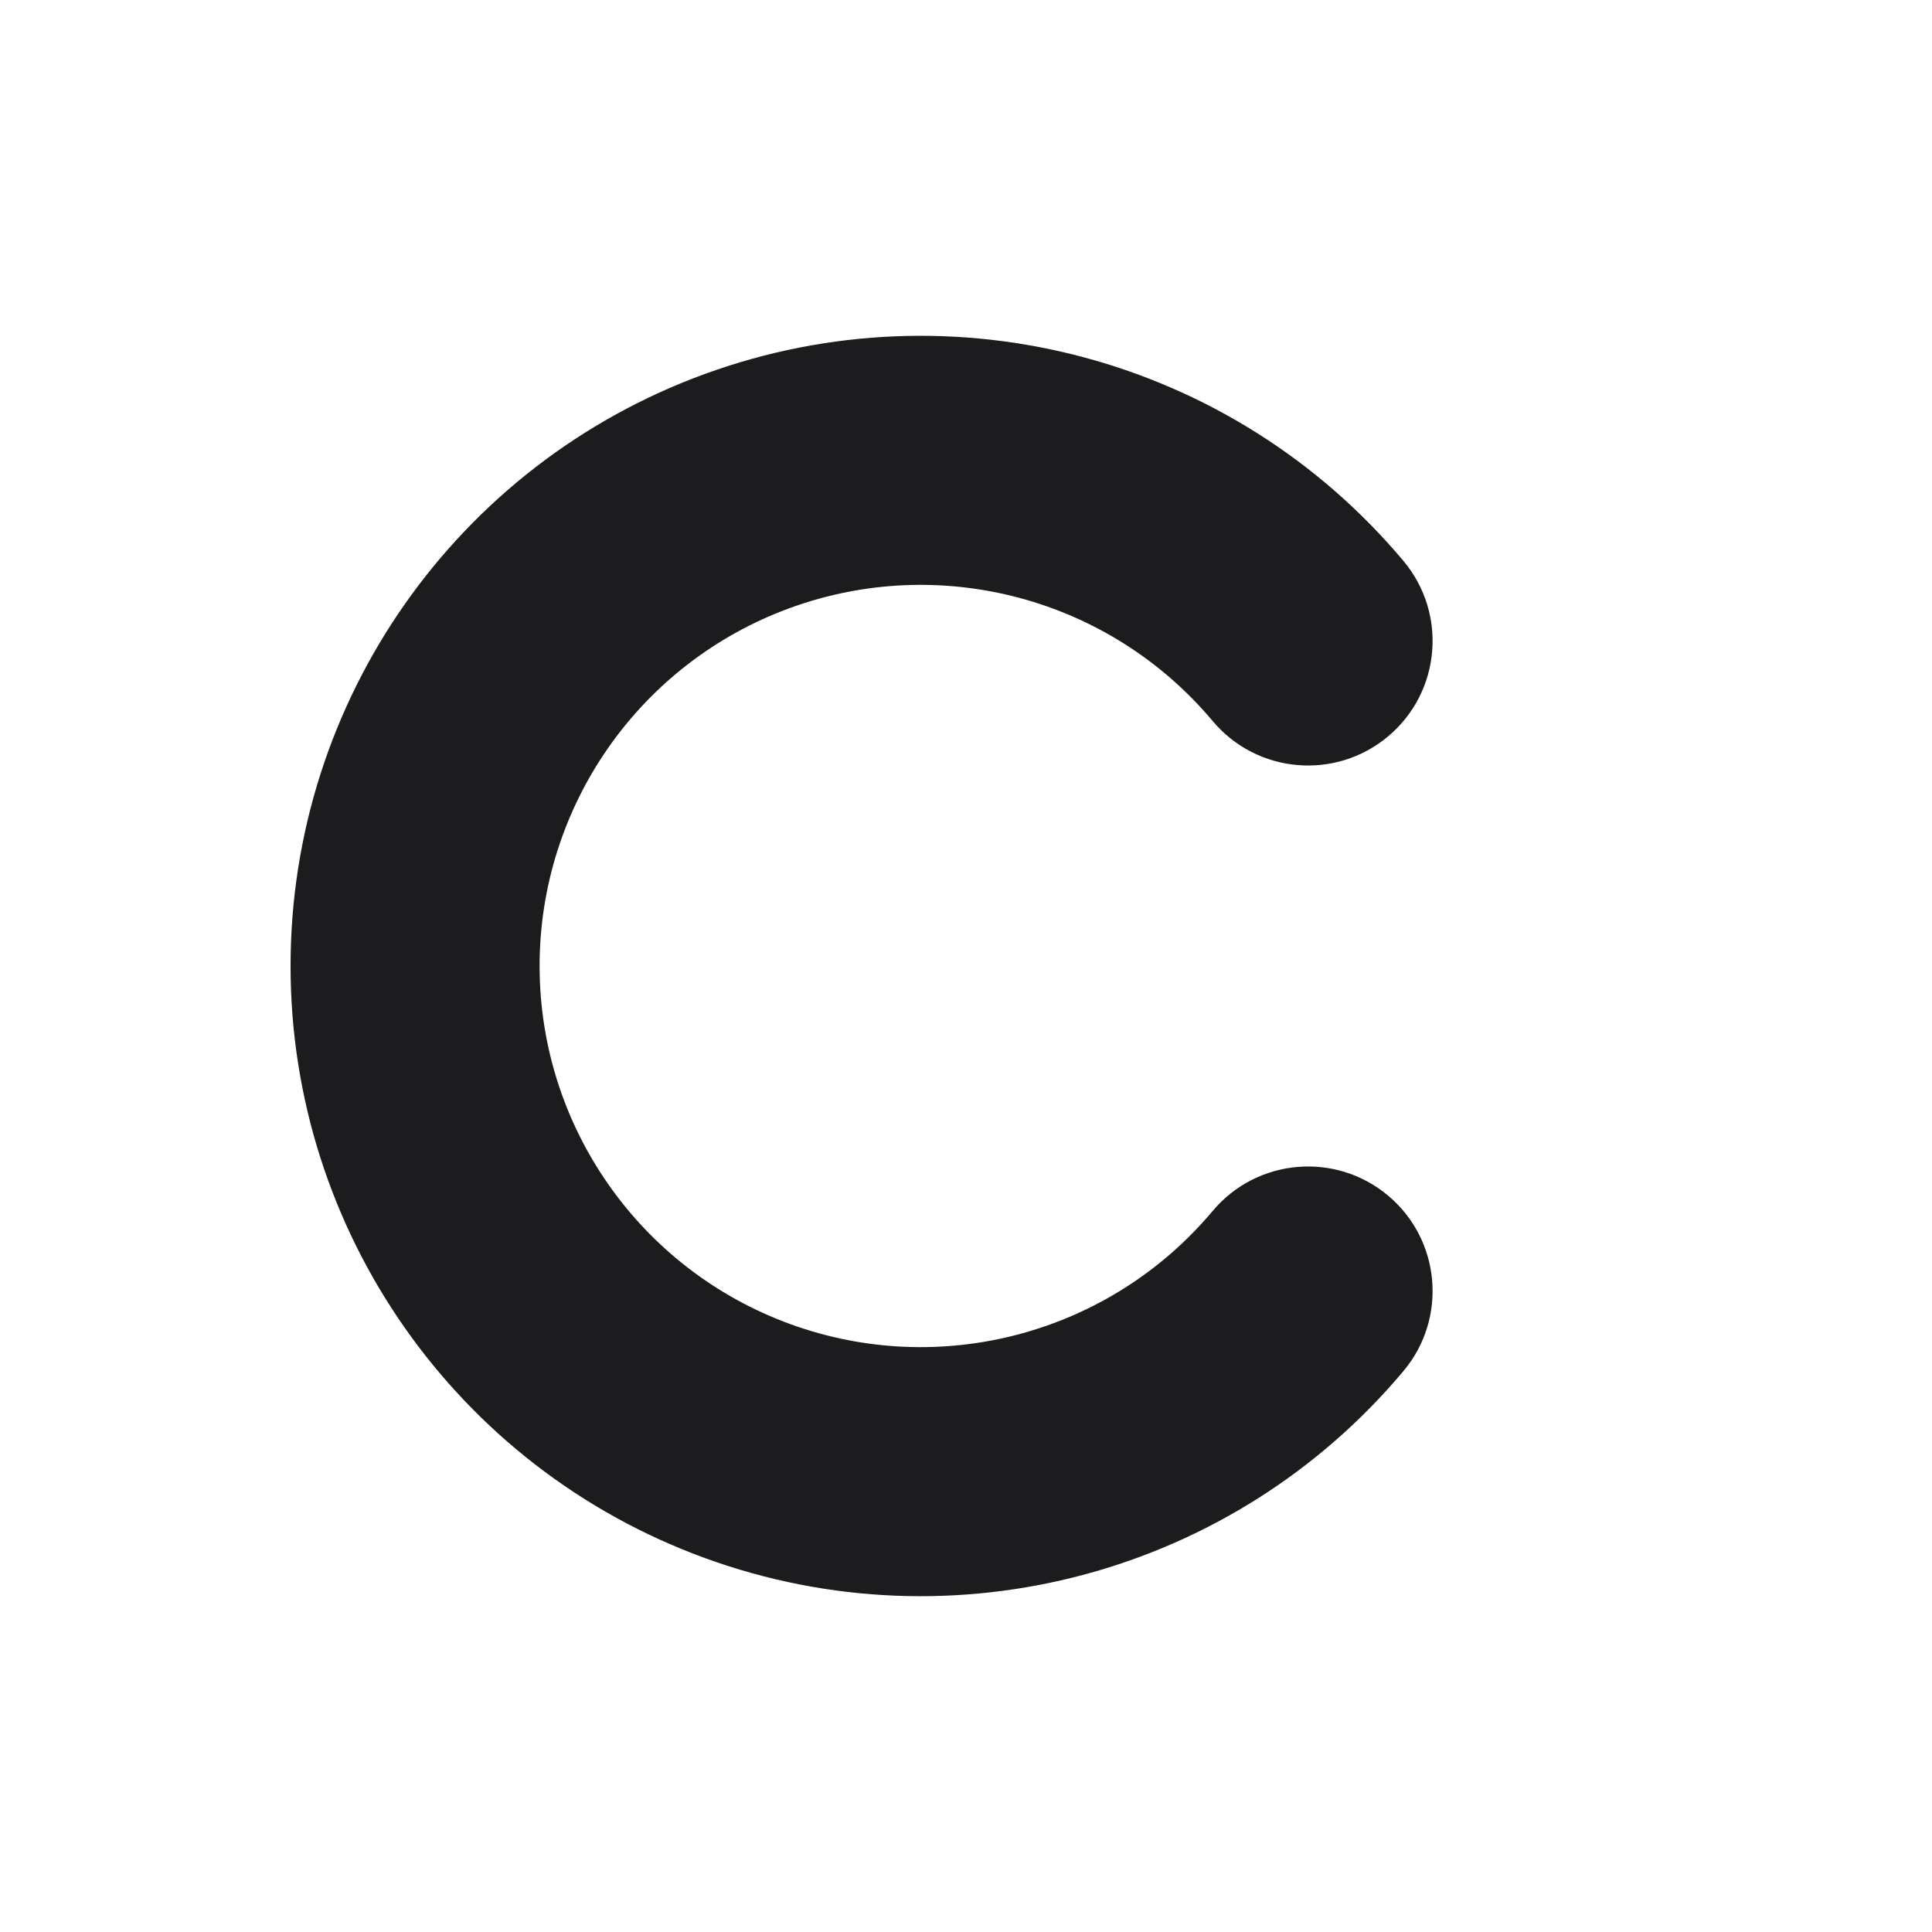
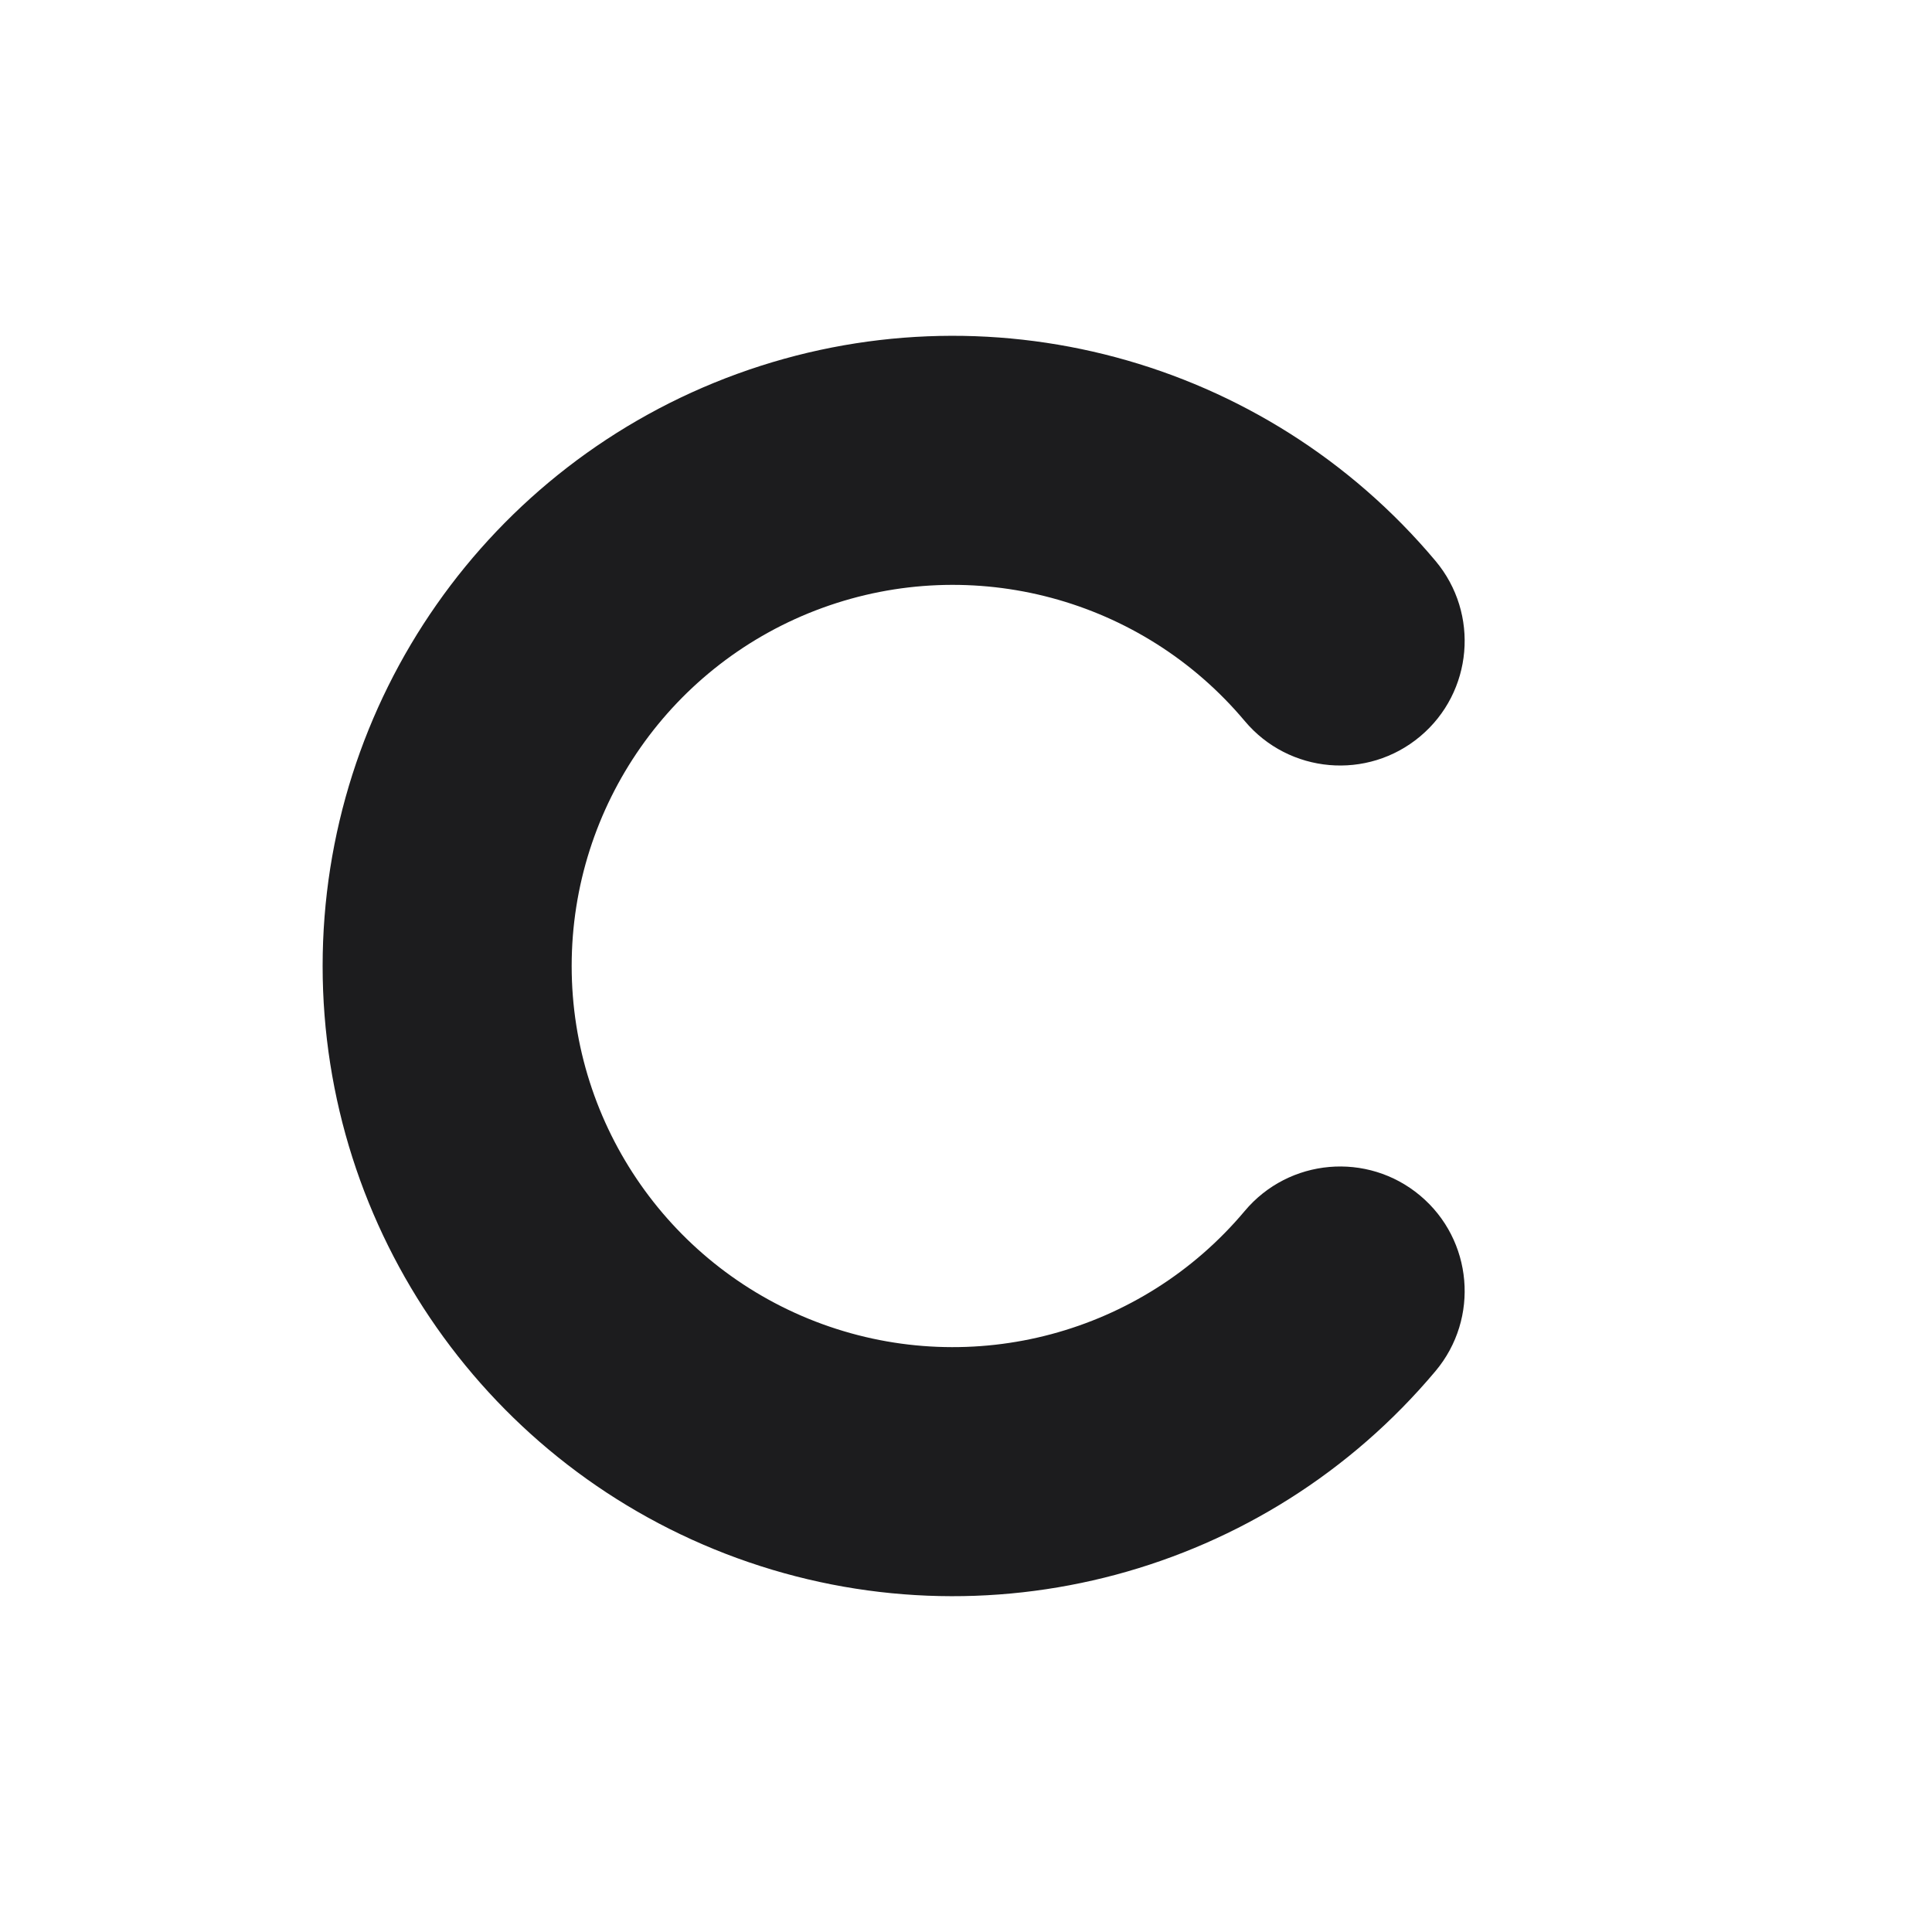
<svg xmlns="http://www.w3.org/2000/svg" width="1024" height="1024" viewBox="0 0 1024 1024">
-   <path transform="translate(0.0,0.0) scale(1.0)" d="M743.86 297.31 A334.0 334.0 0 1 0 743.86 726.69 A66.0 66.0 0 0 0 642.74 641.84 A202.0 202.0 0 1 1 642.74 382.16 A66.0 66.0 0 0 0 743.86 297.31 Z" fill="#1C1C1E" />
+   <g transform="translate(17.0,0)">
+     <path transform="translate(0.0,0.0) scale(1.0)" d="M743.86 297.31 A334.0 334.0 0 1 0 743.86 726.69 A66.0 66.0 0 0 0 642.74 641.84 A202.0 202.0 0 1 1 642.74 382.16 A66.0 66.0 0 0 0 743.86 297.31 Z" fill="#1C1C1E" />
+   </g>
</svg>
